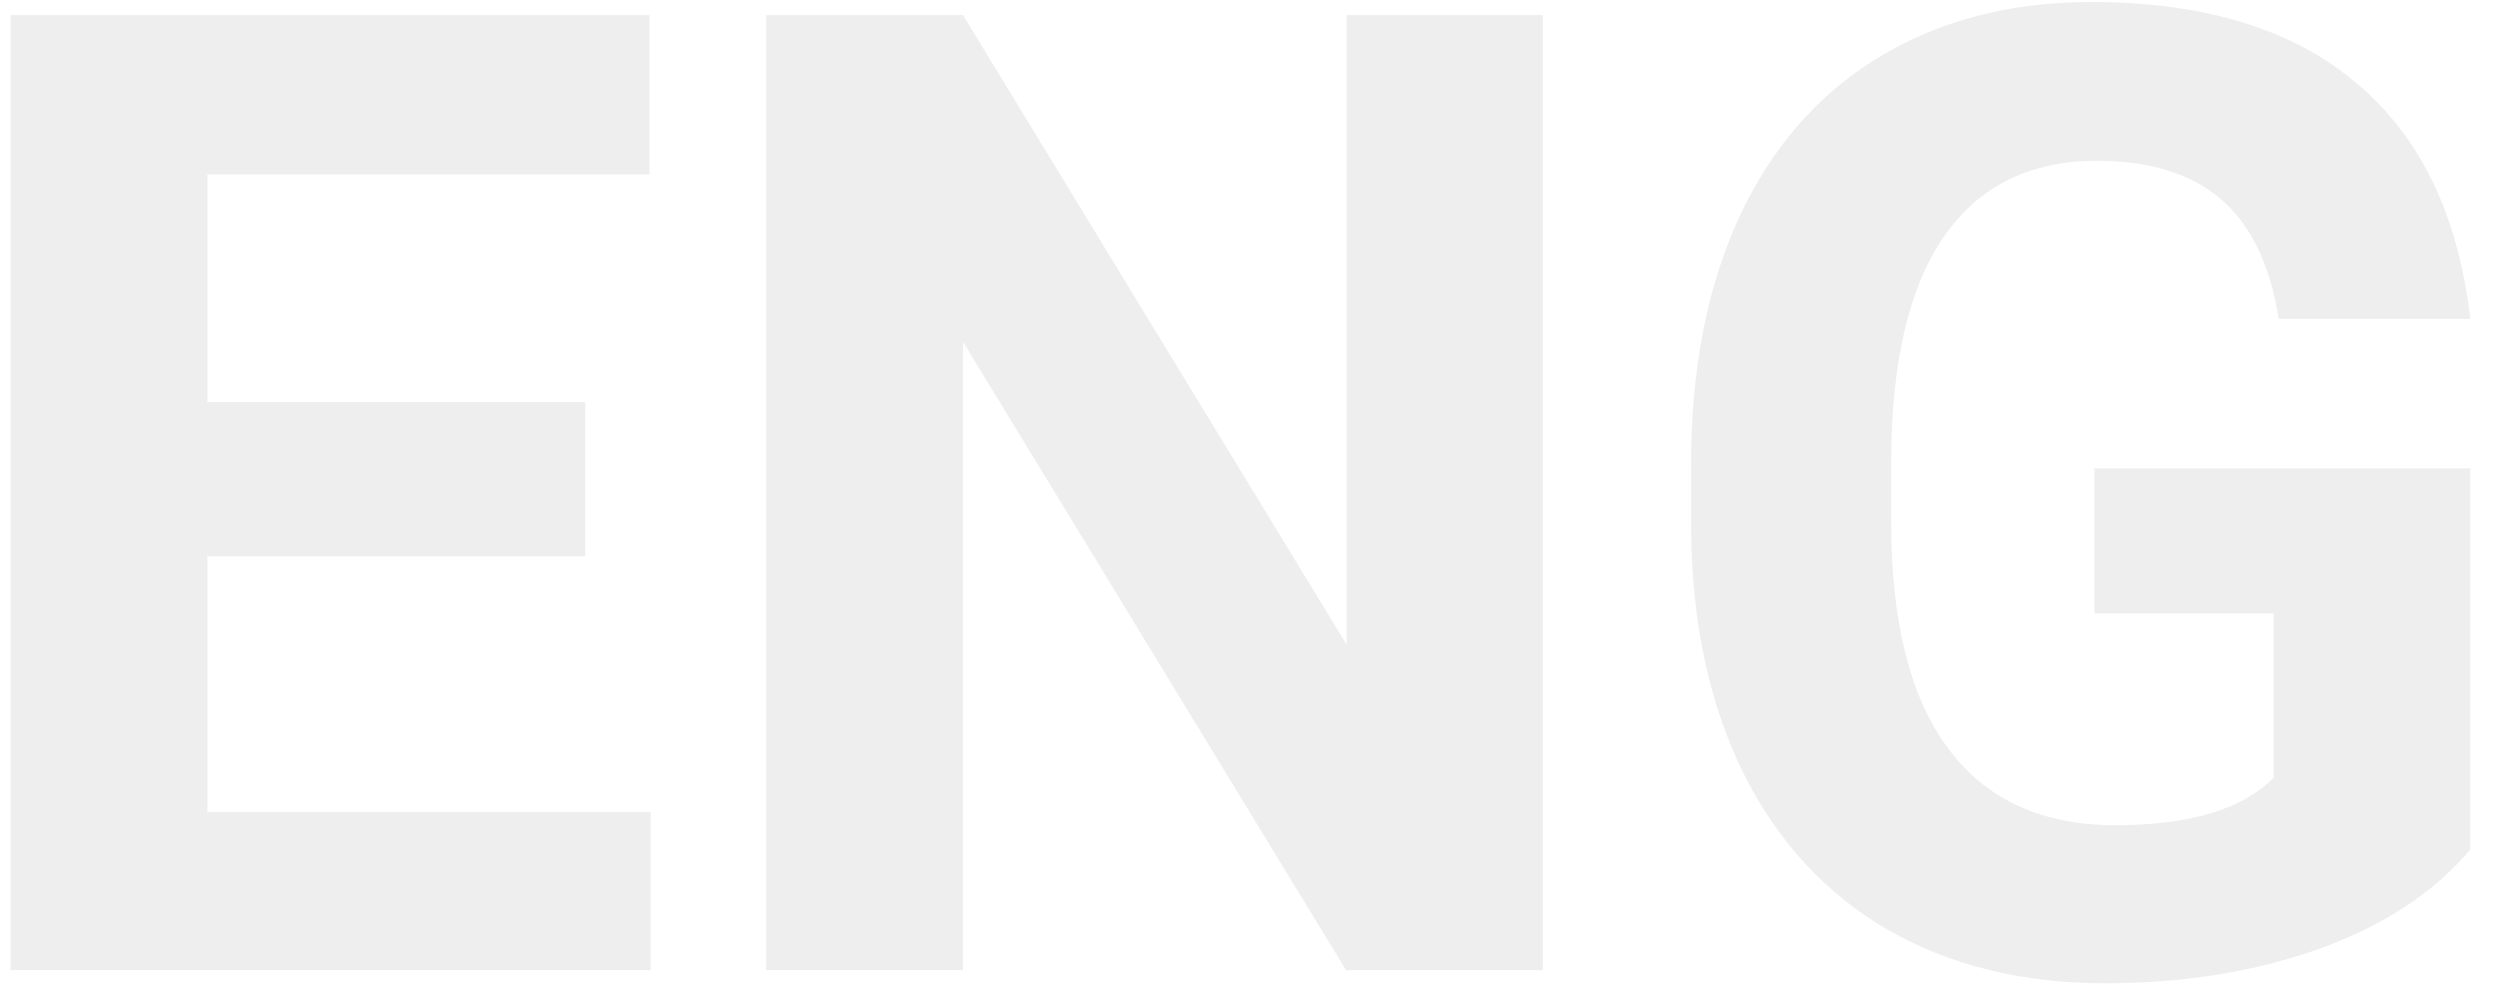
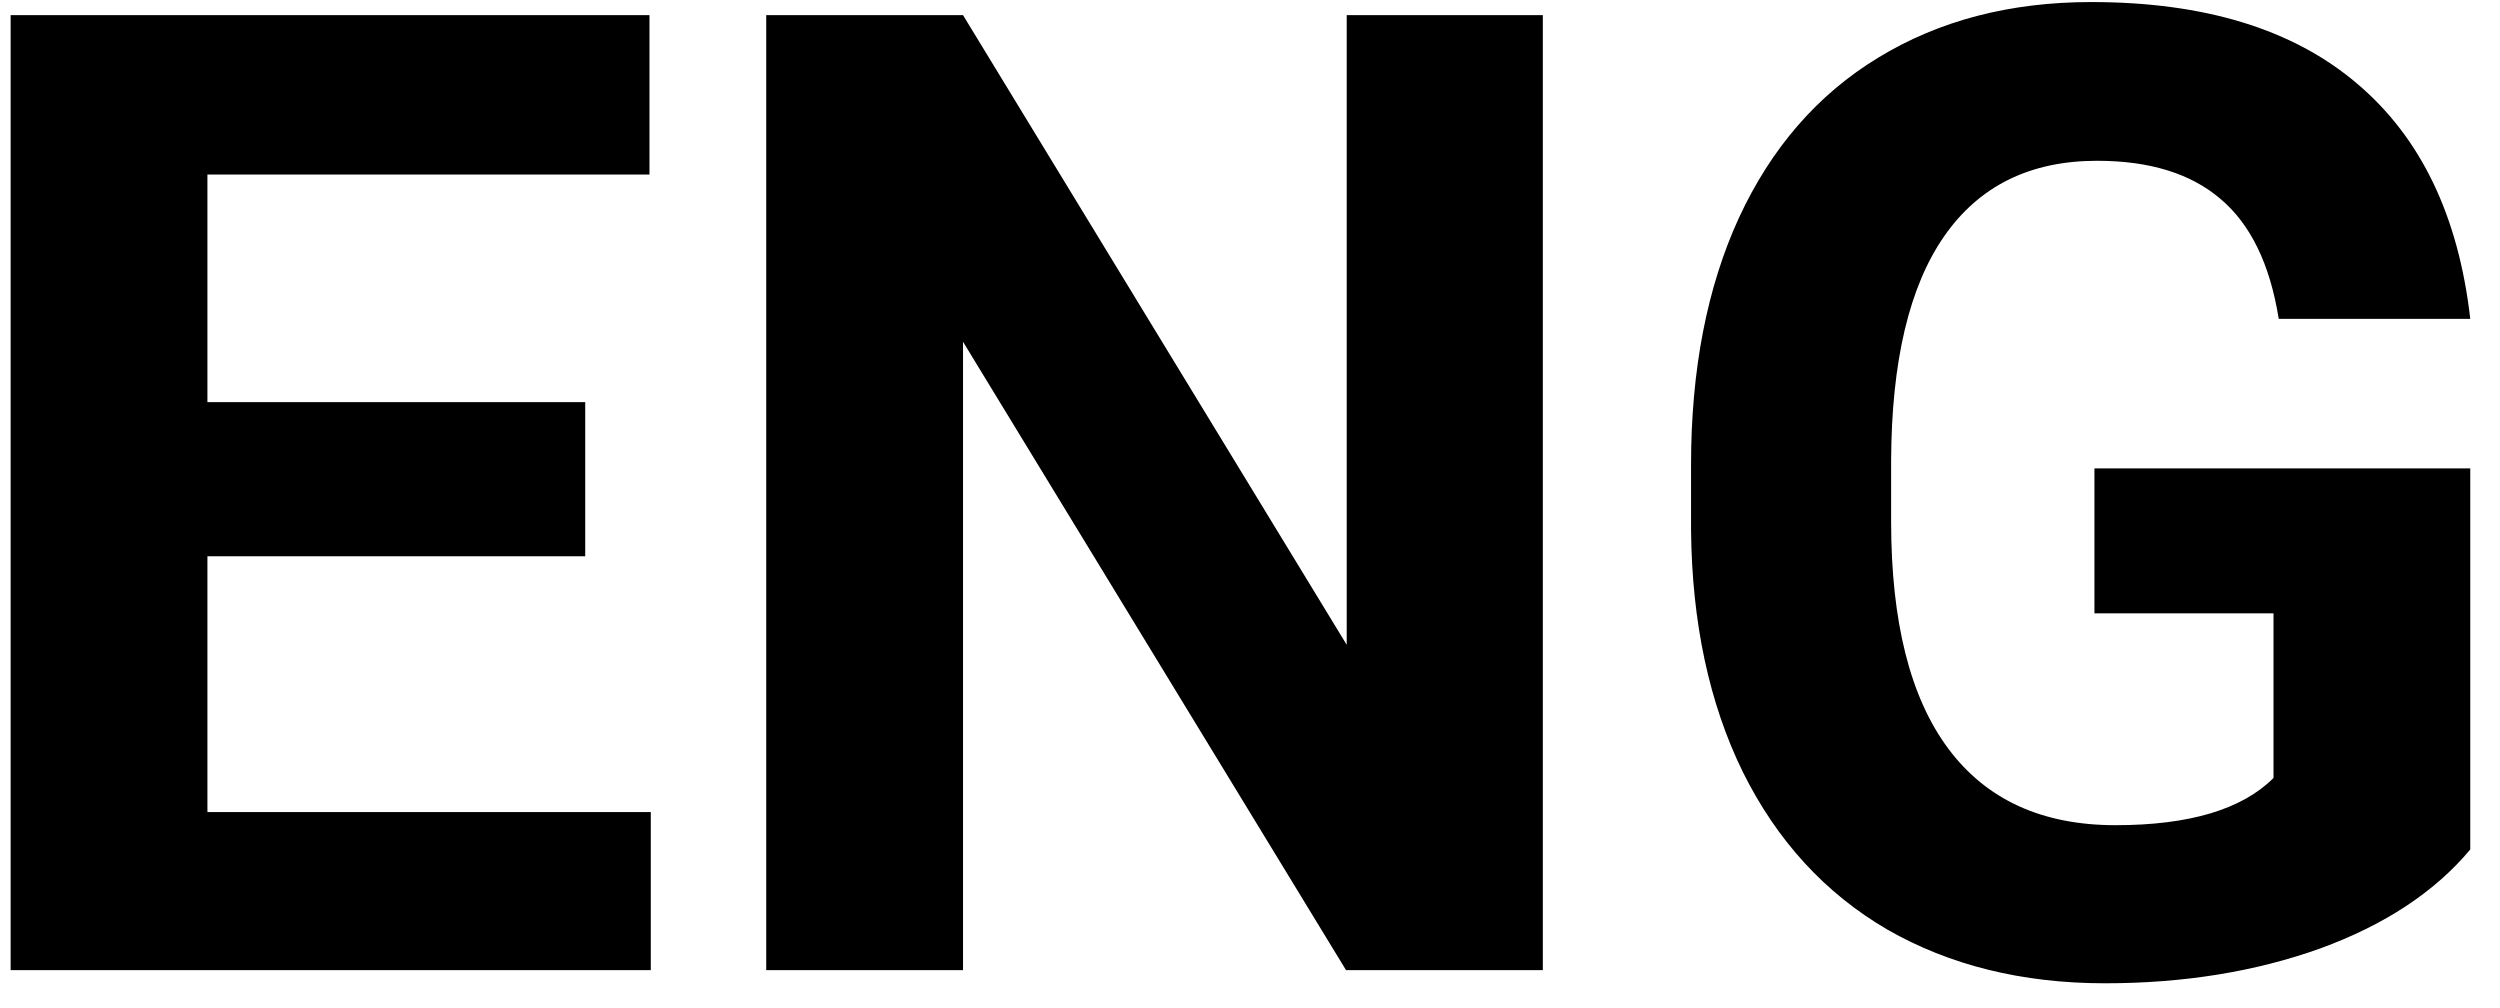
<svg xmlns="http://www.w3.org/2000/svg" width="67" height="27" viewBox="0 0 67 27" fill="none">
-   <path d="M15.684 14.908H5.559V21.764H17.441V26H0.285V0.406H17.406V4.678H5.559V10.777H15.684V14.908ZM41.348 26H36.074L25.809 9.16V26H20.535V0.406H25.809L36.092 17.281V0.406H41.348V26ZM66.203 22.766C65.254 23.902 63.912 24.787 62.178 25.42C60.443 26.041 58.522 26.352 56.412 26.352C54.197 26.352 52.252 25.871 50.576 24.91C48.912 23.938 47.623 22.531 46.709 20.691C45.807 18.852 45.344 16.689 45.32 14.205V12.465C45.32 9.91 45.748 7.701 46.603 5.838C47.471 3.963 48.713 2.533 50.33 1.549C51.959 0.553 53.863 0.055 56.043 0.055C59.078 0.055 61.451 0.781 63.162 2.234C64.873 3.676 65.887 5.779 66.203 8.545H61.07C60.836 7.08 60.315 6.008 59.506 5.328C58.709 4.648 57.607 4.309 56.201 4.309C54.408 4.309 53.043 4.982 52.105 6.33C51.168 7.678 50.693 9.682 50.682 12.342V13.977C50.682 16.66 51.191 18.688 52.211 20.059C53.23 21.43 54.725 22.115 56.693 22.115C58.674 22.115 60.086 21.693 60.93 20.85V16.438H56.131V12.553H66.203V22.766Z" fill="#EEEEEE" />
+   <path d="M15.684 14.908H5.559V21.764H17.441V26H0.285V0.406H17.406V4.678H5.559V10.777H15.684V14.908ZM41.348 26H36.074L25.809 9.16V26H20.535V0.406H25.809L36.092 17.281V0.406H41.348V26ZM66.203 22.766C65.254 23.902 63.912 24.787 62.178 25.42C60.443 26.041 58.522 26.352 56.412 26.352C54.197 26.352 52.252 25.871 50.576 24.91C48.912 23.938 47.623 22.531 46.709 20.691C45.807 18.852 45.344 16.689 45.32 14.205V12.465C45.32 9.91 45.748 7.701 46.603 5.838C47.471 3.963 48.713 2.533 50.33 1.549C51.959 0.553 53.863 0.055 56.043 0.055C59.078 0.055 61.451 0.781 63.162 2.234C64.873 3.676 65.887 5.779 66.203 8.545H61.07C60.836 7.08 60.315 6.008 59.506 5.328C58.709 4.648 57.607 4.309 56.201 4.309C54.408 4.309 53.043 4.982 52.105 6.33C51.168 7.678 50.693 9.682 50.682 12.342V13.977C50.682 16.66 51.191 18.688 52.211 20.059C53.23 21.43 54.725 22.115 56.693 22.115C58.674 22.115 60.086 21.693 60.93 20.85V16.438H56.131V12.553H66.203V22.766Z" fill="black" />
</svg>
